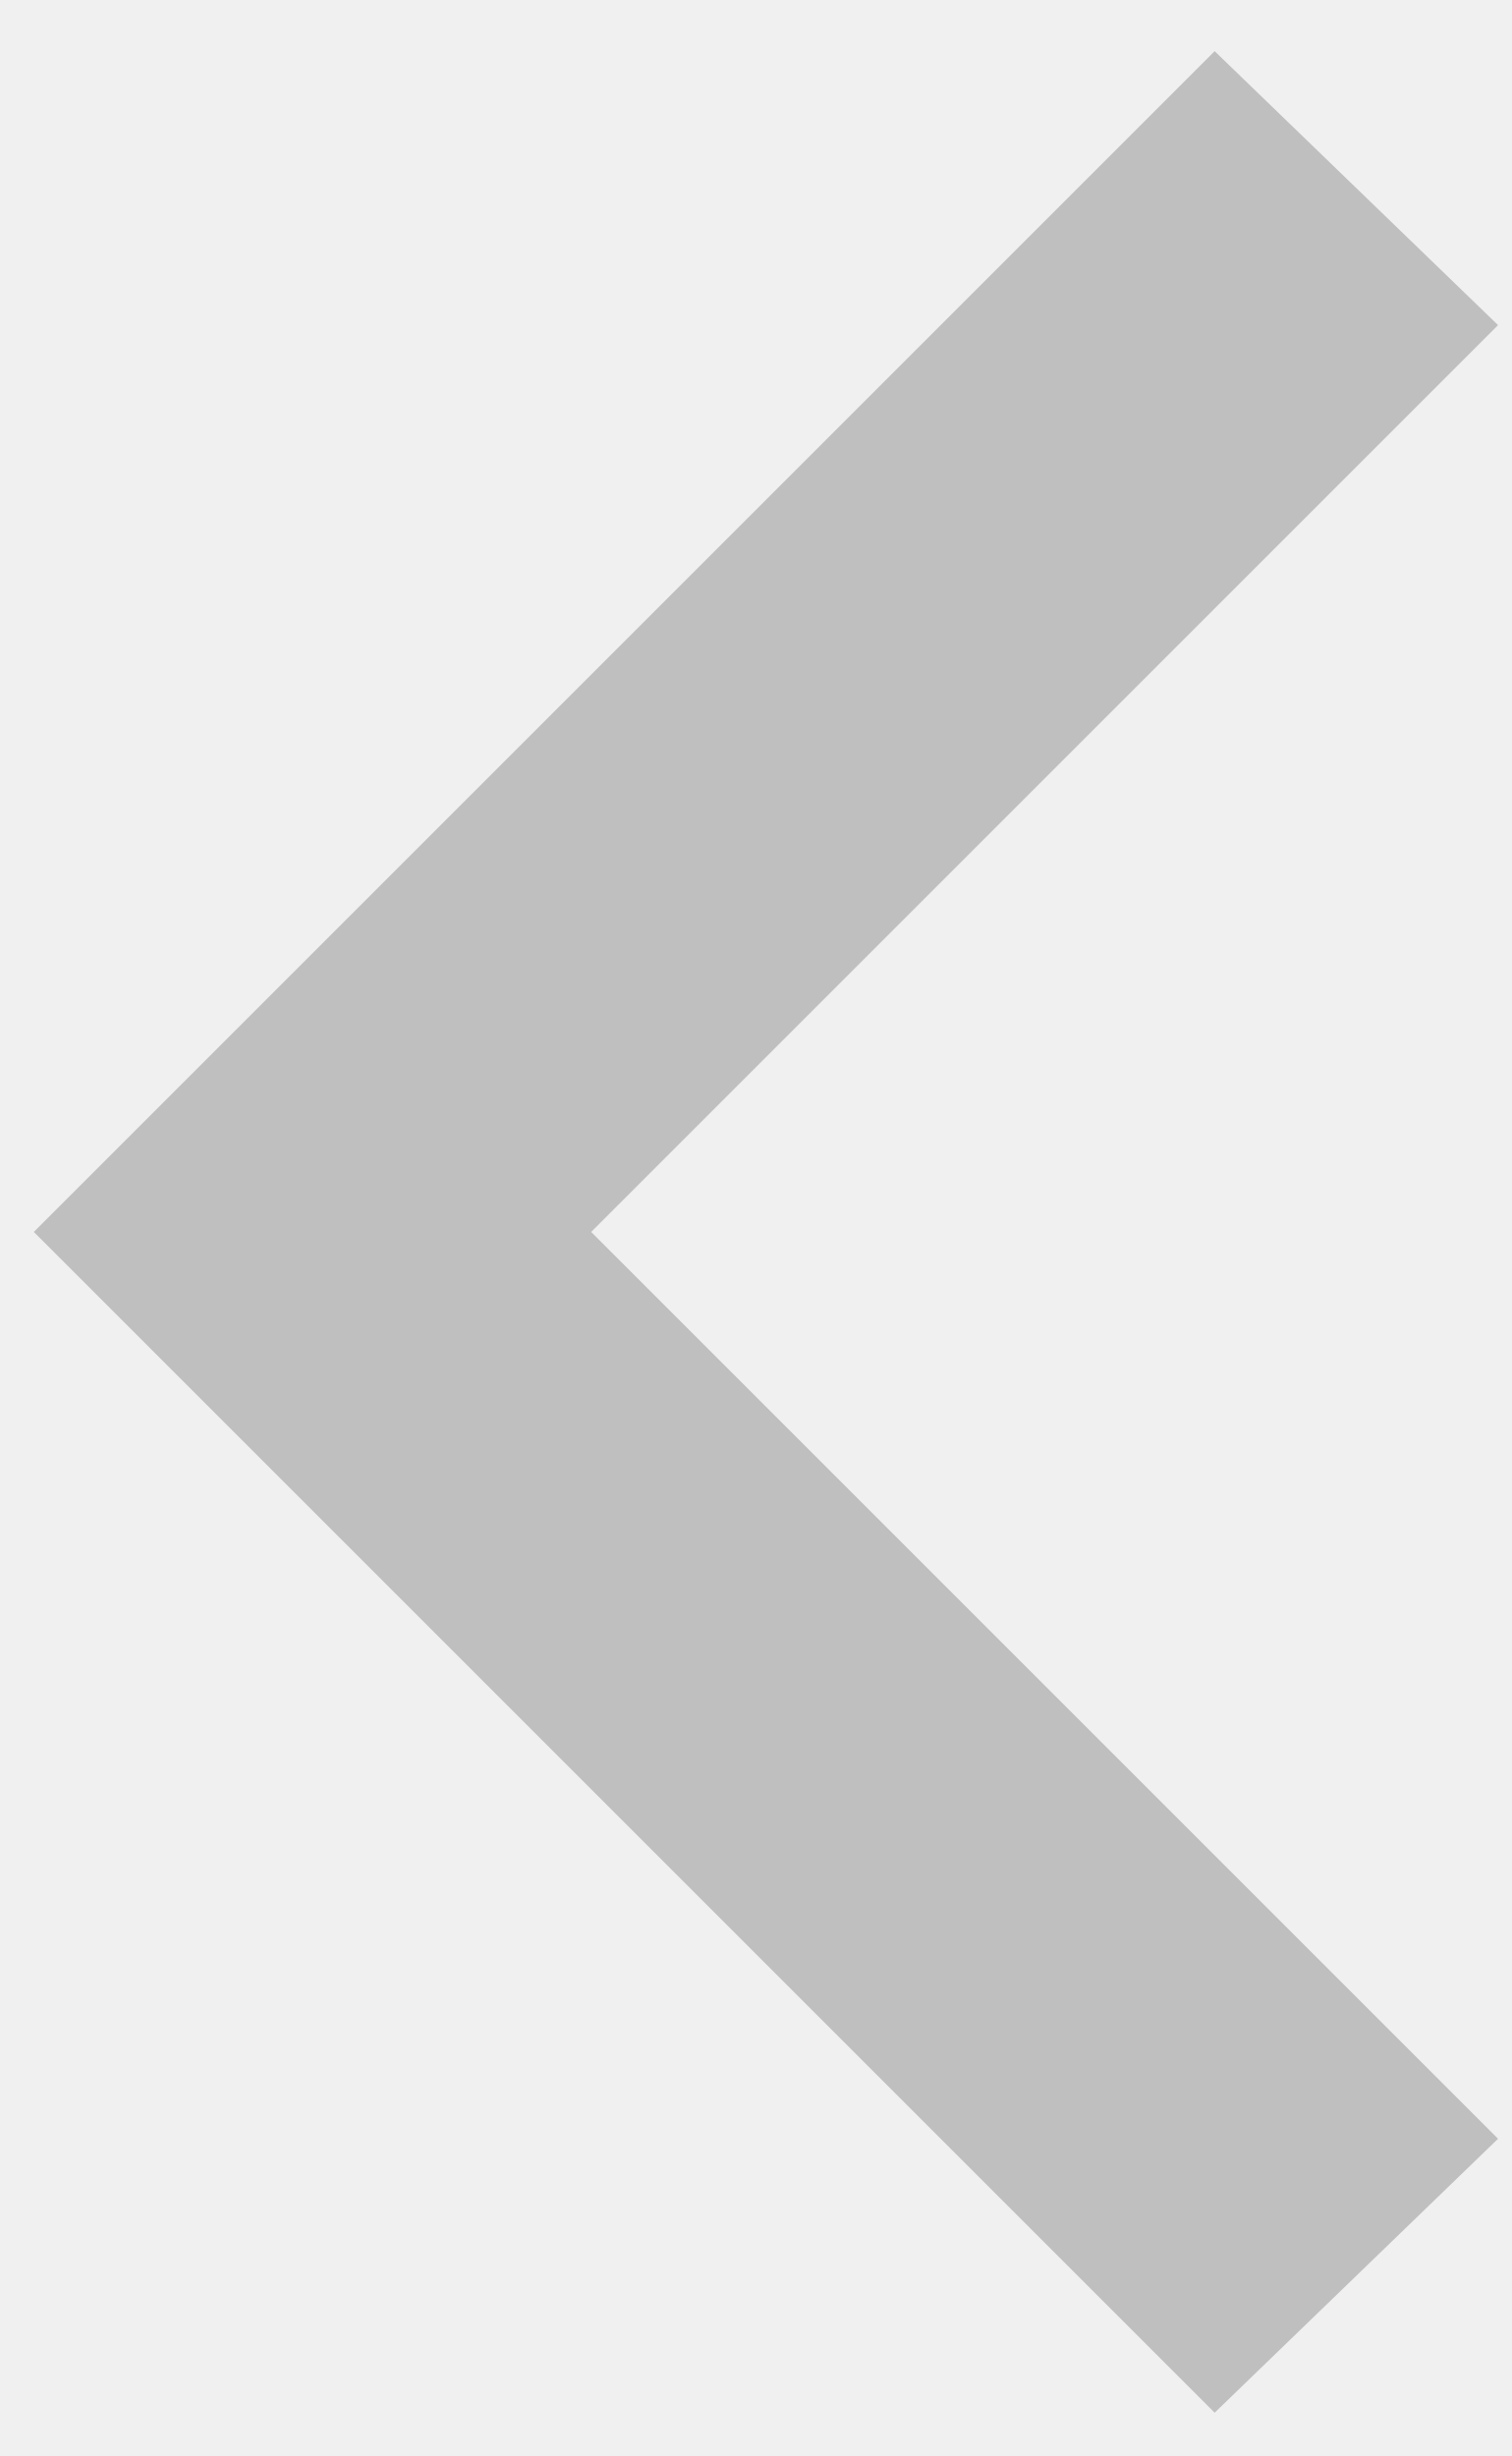
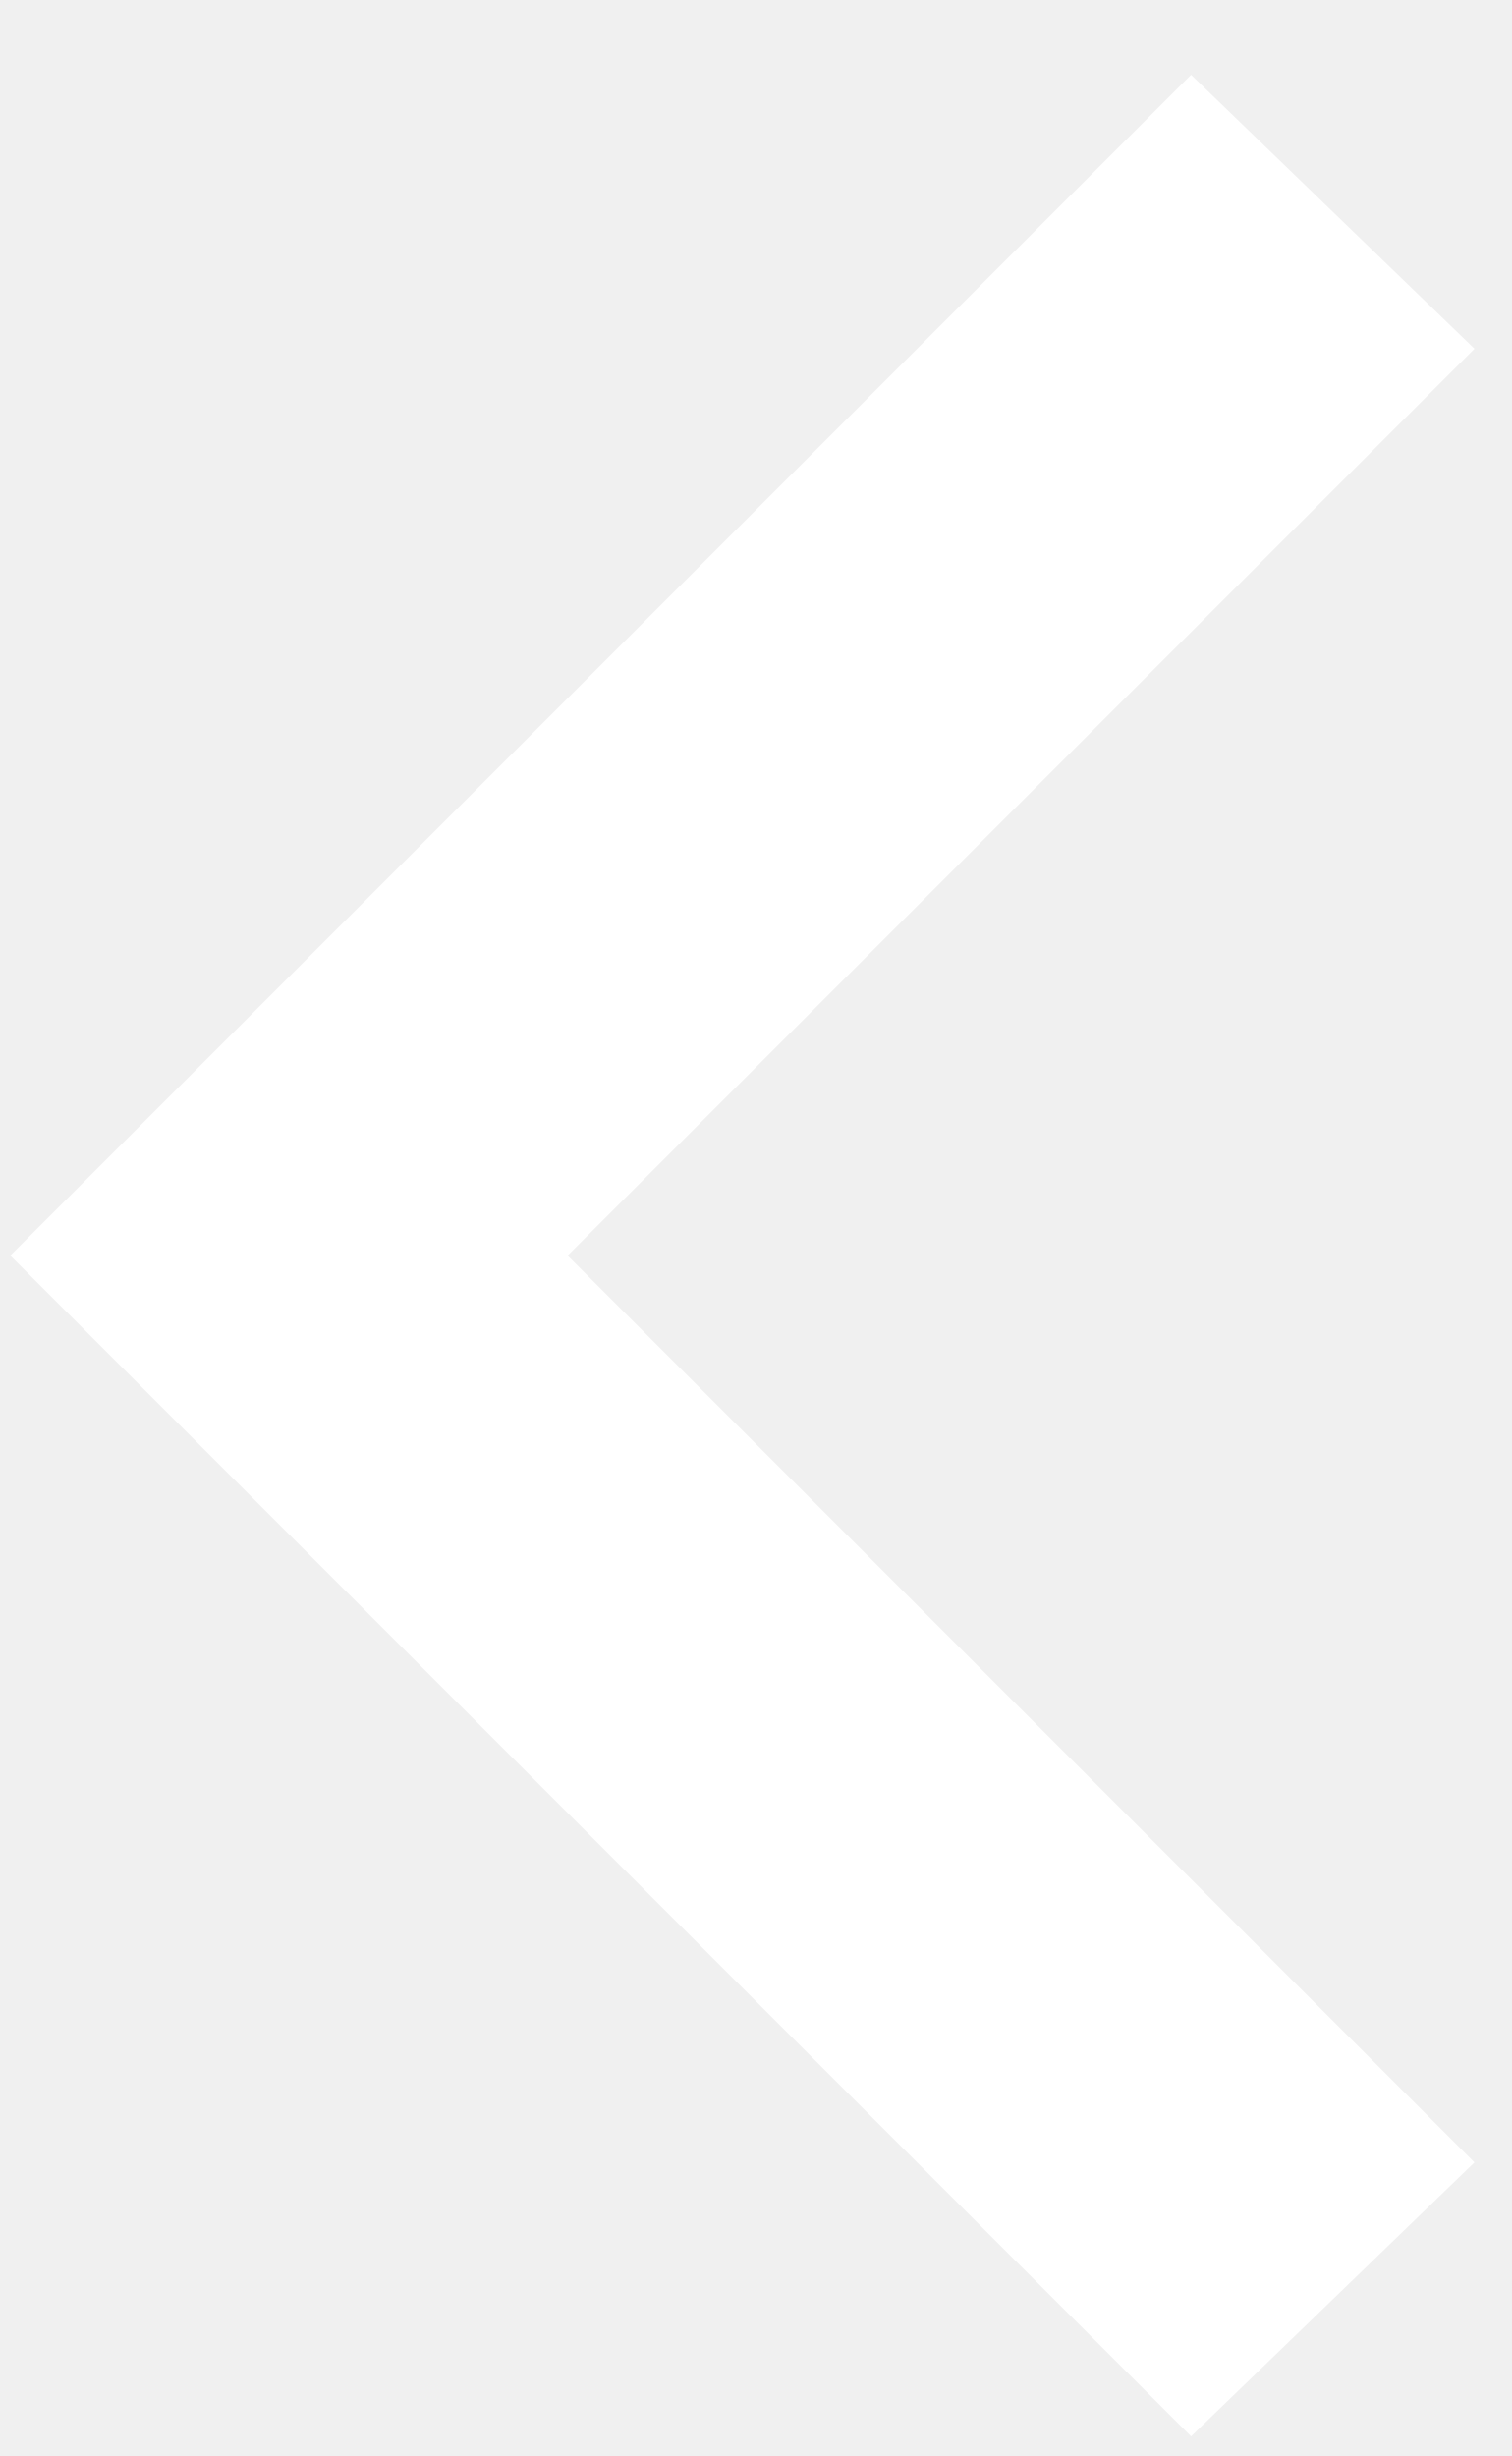
- <svg xmlns="http://www.w3.org/2000/svg" version="1.1" id="Layer_1" x="0px" y="0px" width="16px" height="26px" viewBox="0 0 16 26" style="enable-background:new 0 0 16 26;" xml:space="preserve">
-   <style type="text/css">
- 	.st0{fill:#BFBFBF;}
- </style>
-   <g id="Customer---Photos">
-     <g id="ProposalPhotosSlider_Desktop_1A_OCC" transform="translate(-1367, -443)">
-       <g id="Modal">
-         <g id="modal-body" transform="translate(40, 120)">
-           <g id="navigation" transform="translate(0, 311)">
-             <g id="arrow-right-icon" transform="translate(1334.458, 25.04167) rotate(-90) translate(-1334.458, -25.04167) translate(1309.458, -0.458333)">
-               <g id="Group">
-                 <polygon id="Shape" class="st0" points="12.5,30.9 25,18.4 37.5,30.9 34.6,33.9 25,24.3 15.4,33.9        " />
-               </g>
-             </g>
-           </g>
-         </g>
-       </g>
-     </g>
-   </g>
+ <svg xmlns="http://www.w3.org/2000/svg" width="16px" height="26px" viewBox="0 0 16 26" version="1.1">
+   <polygon points="12.608 0.792 0.108 13.292 12.608 25.792 15.608 22.892 6.008 13.292 15.608 3.692" fill="#FFFFFF" fill-rule="evenodd" id="app-icon" />
</svg>
